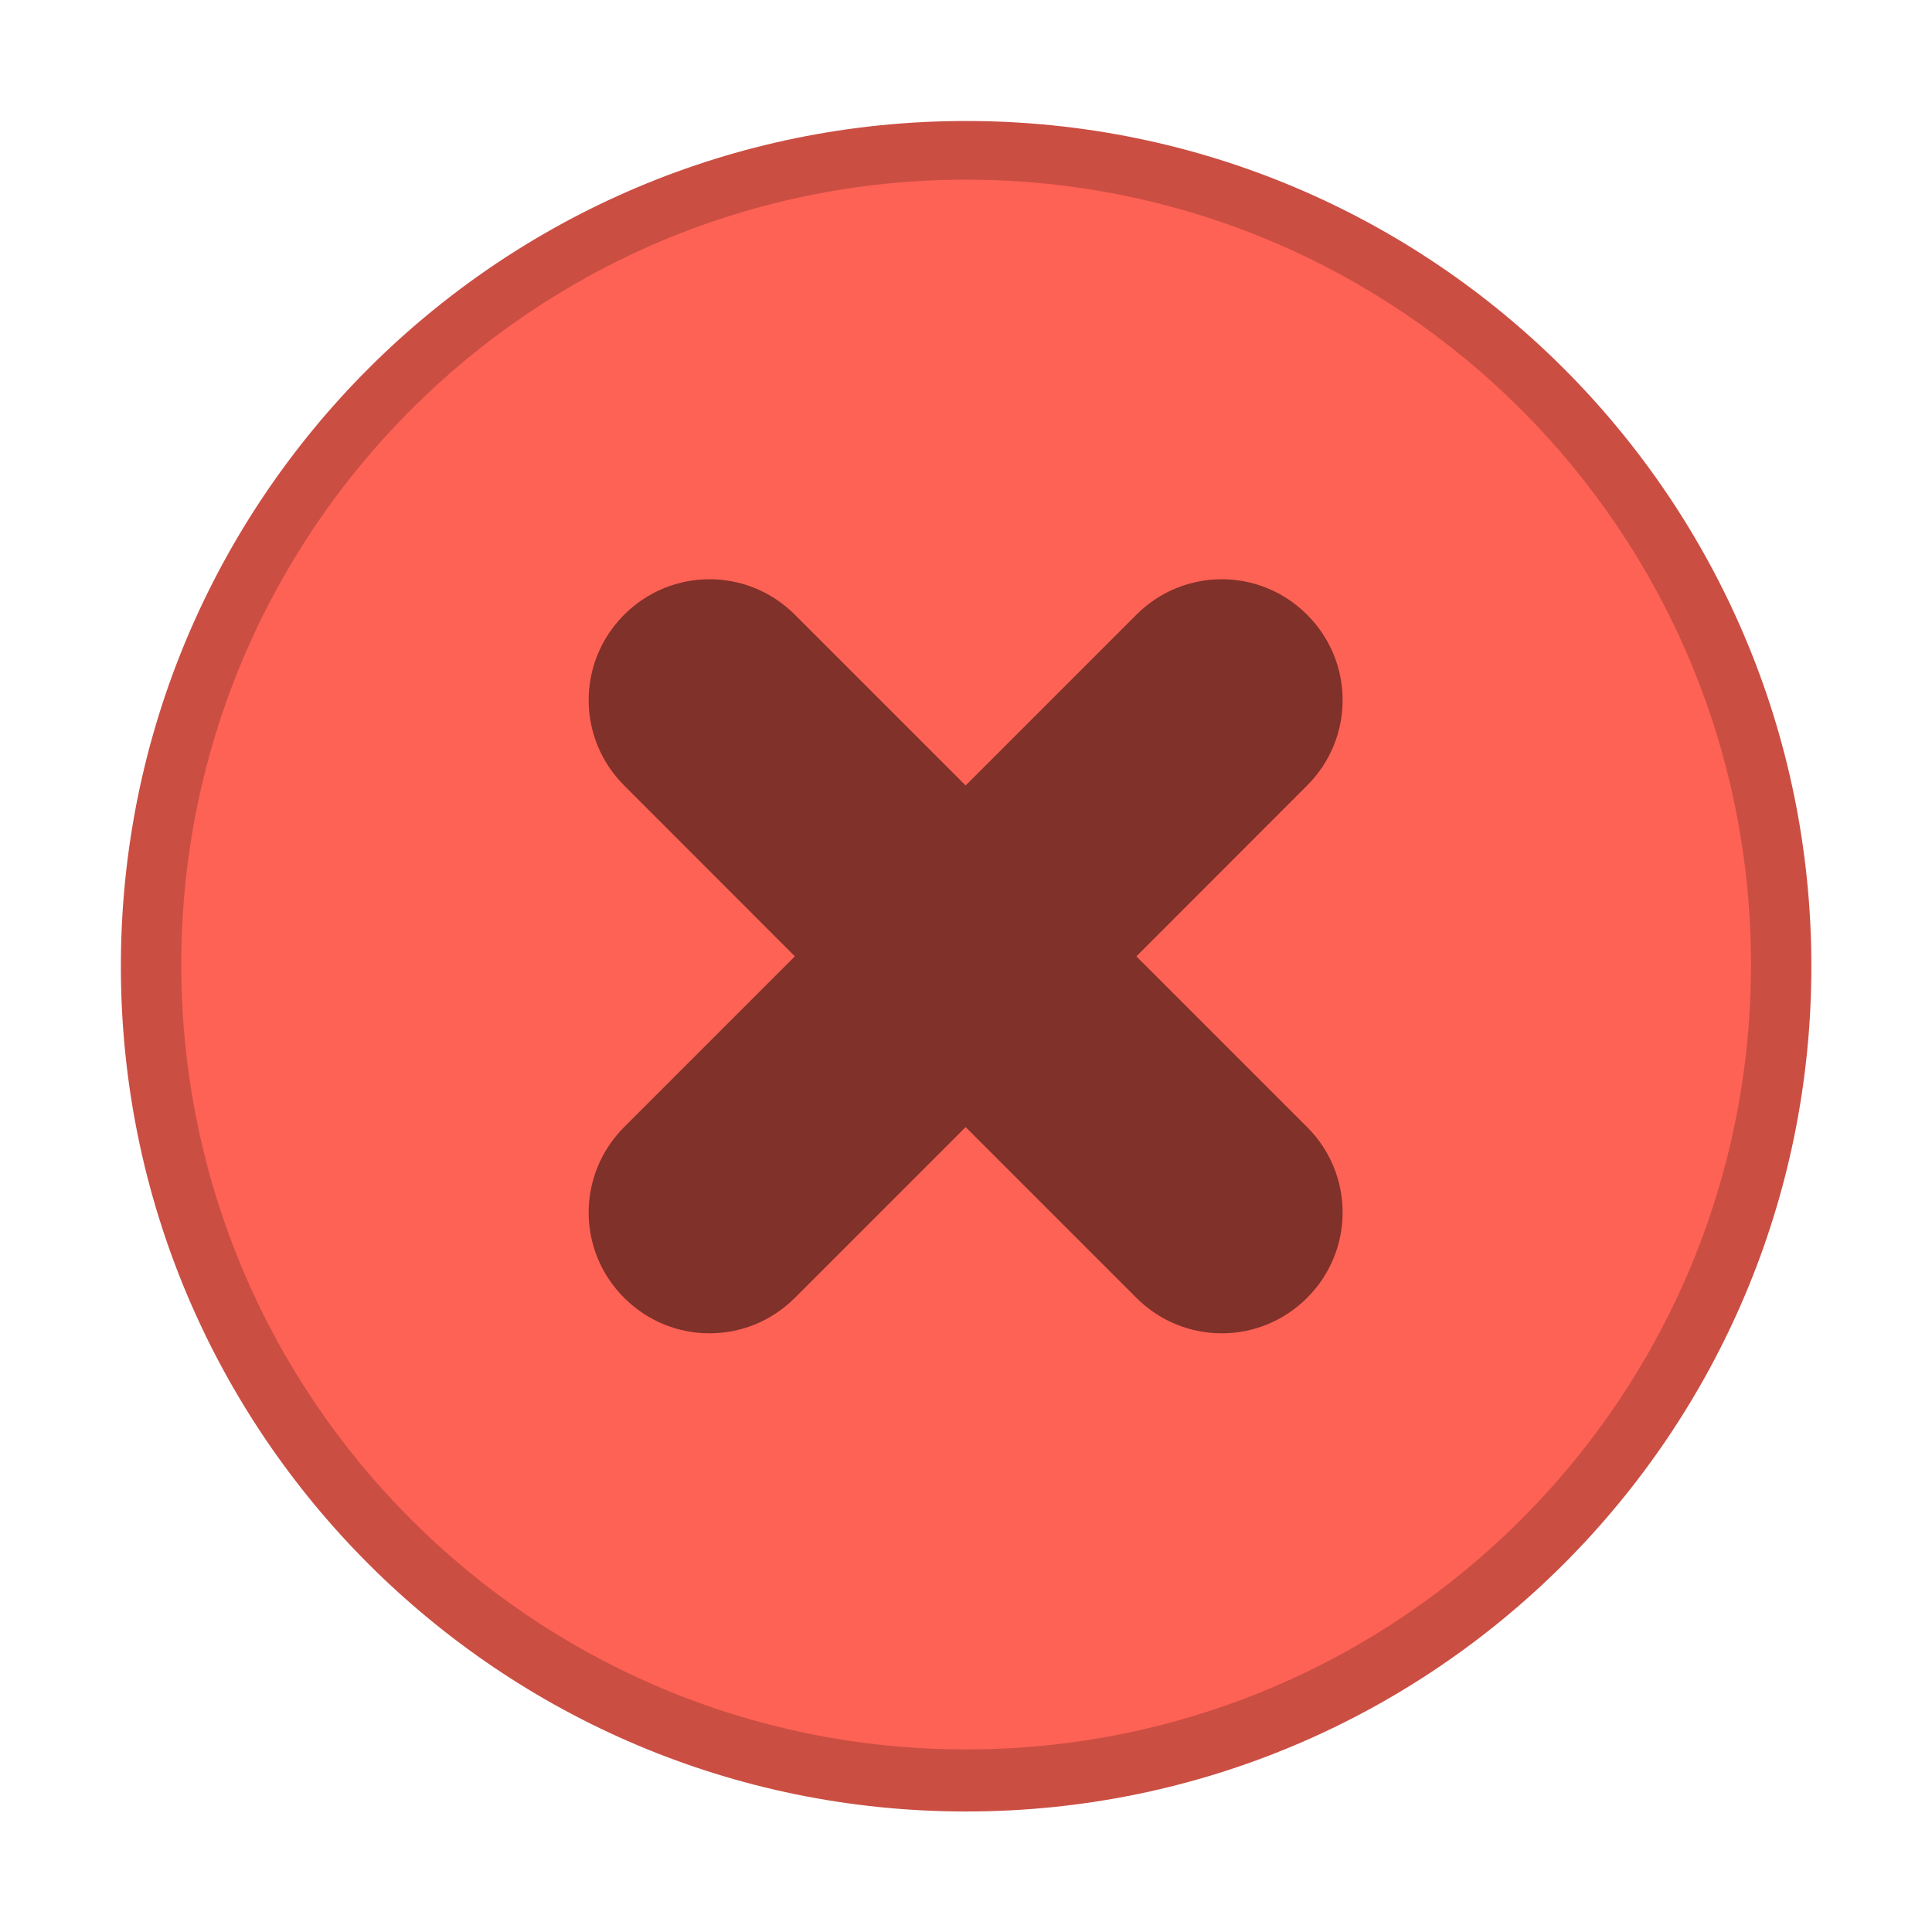
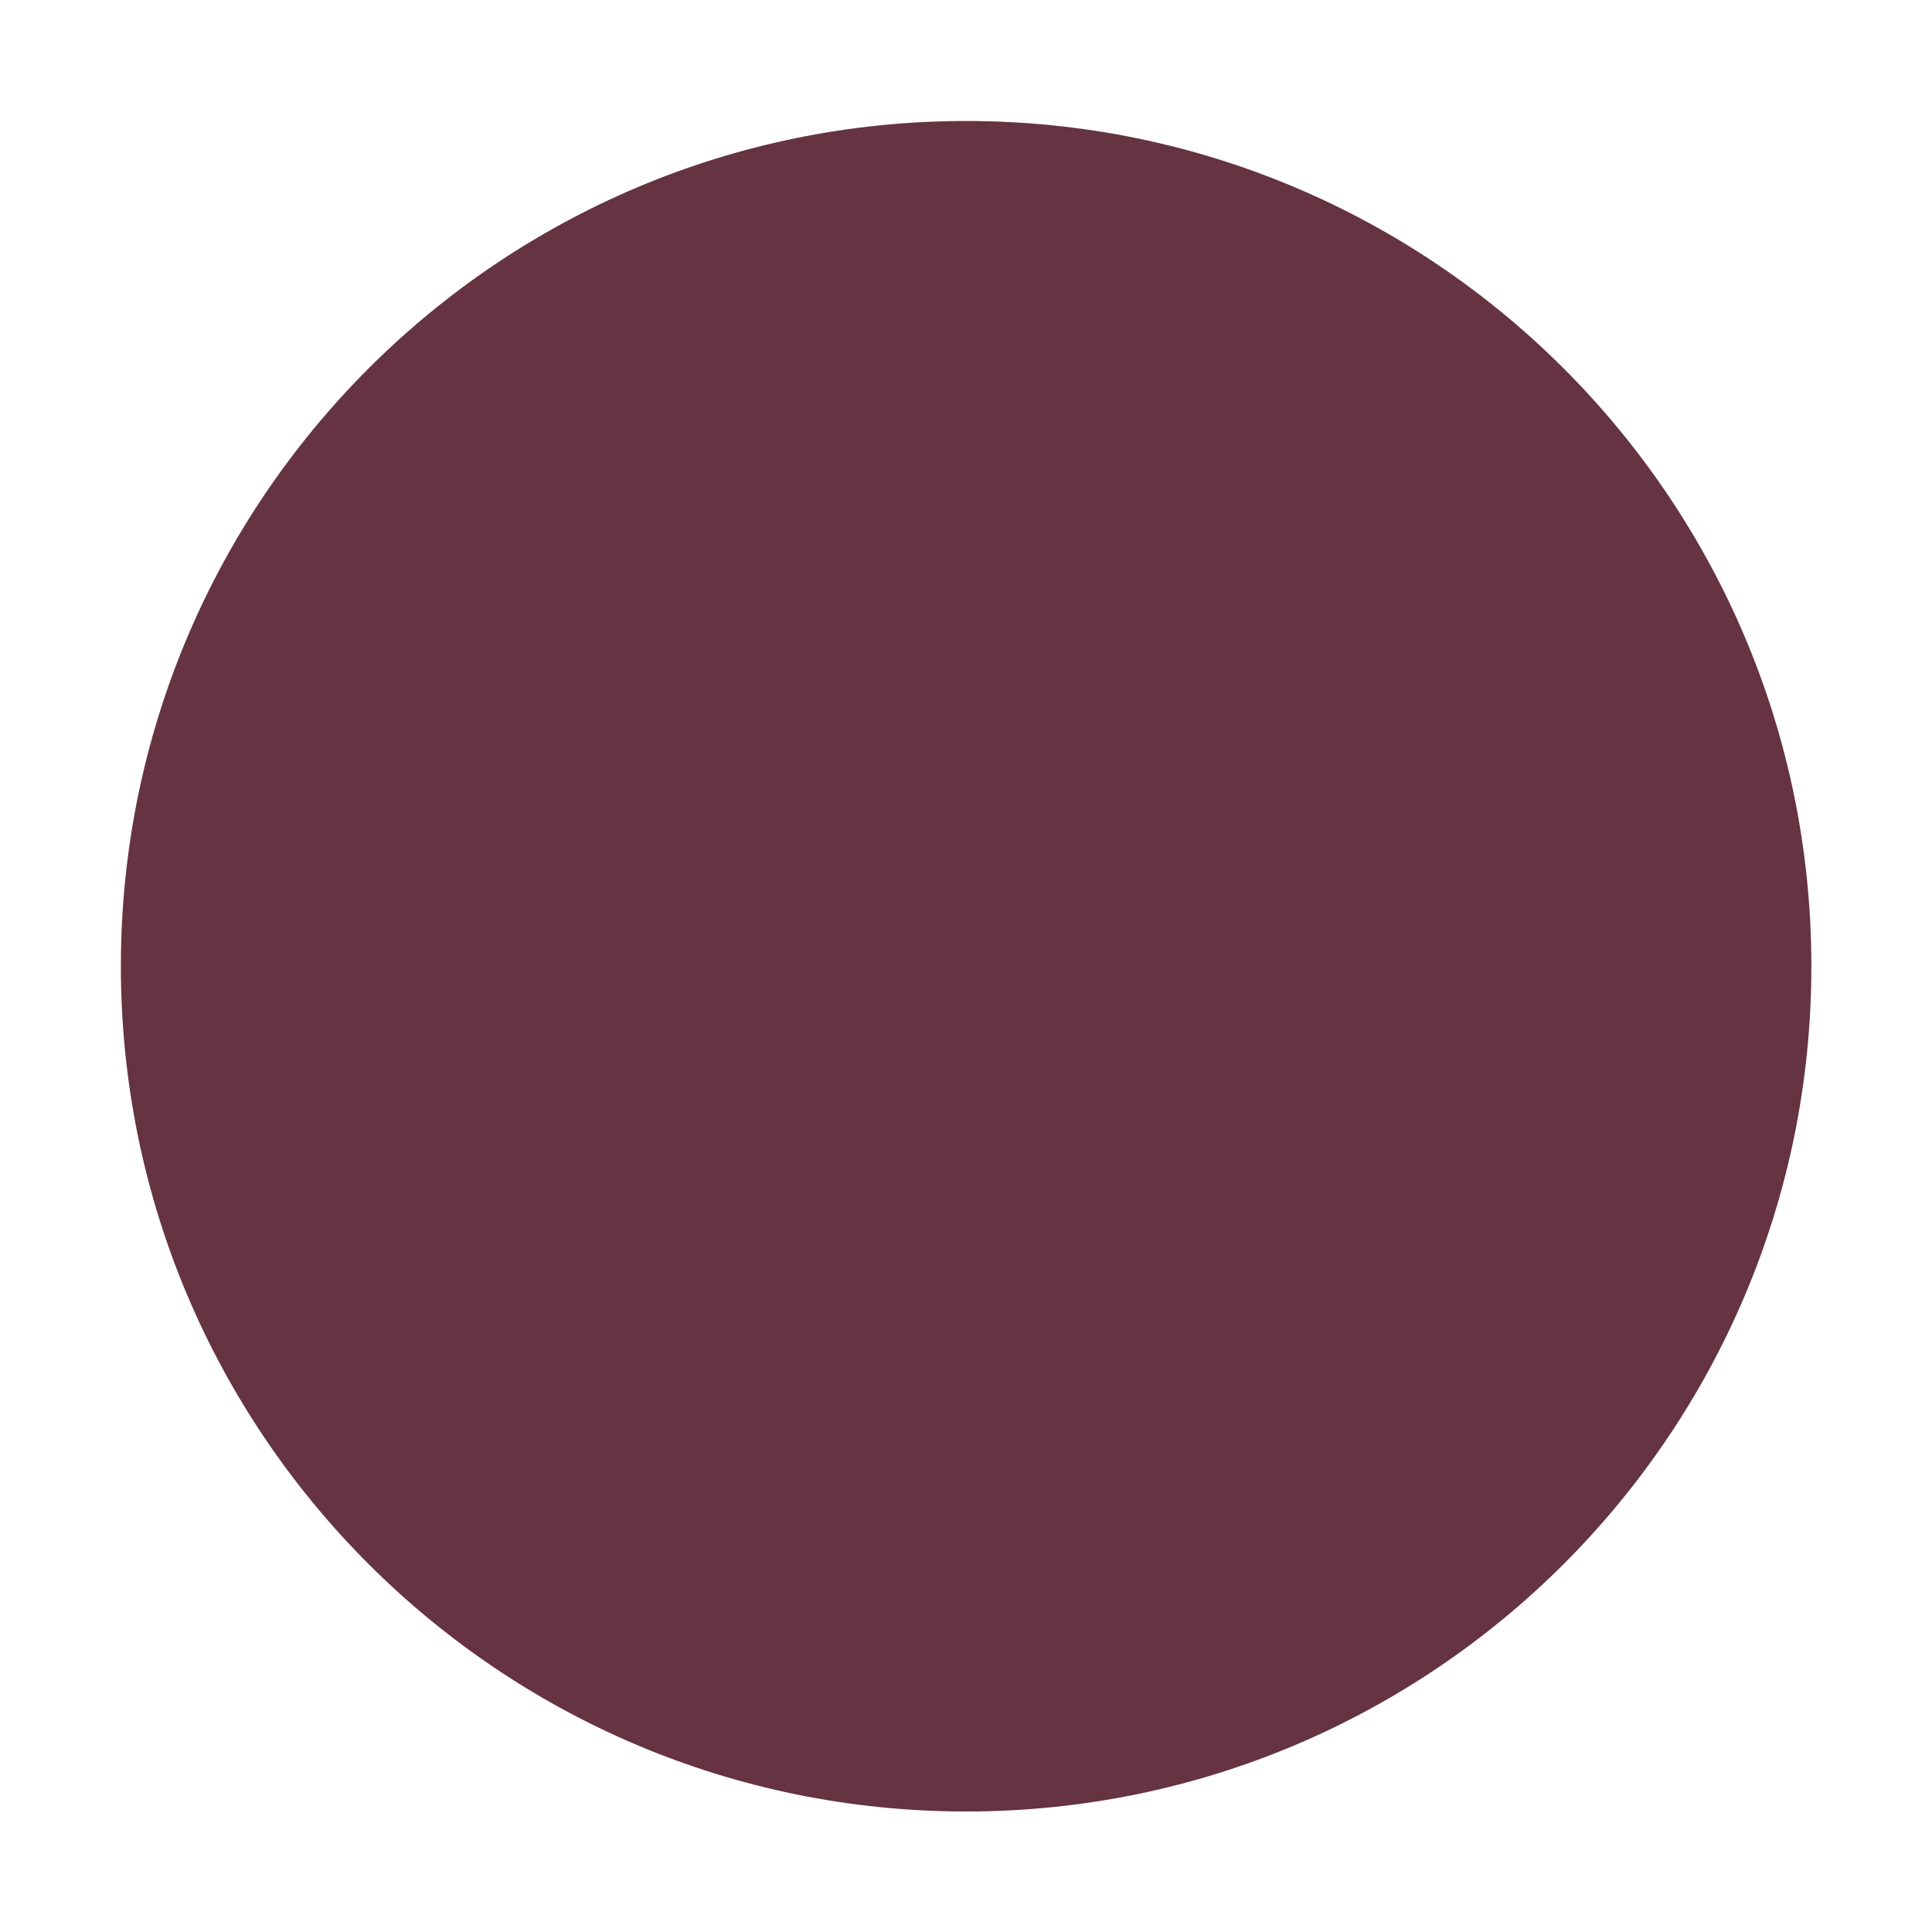
<svg xmlns="http://www.w3.org/2000/svg" width="16" height="16" version="1.1" id="svg2494">
  <defs id="defs2498" />
-   <path d="m 8.001,15.002 c 3.866,0 7,-3.134 7,-7 0,-3.866 -3.134,-7 -7,-7 -3.866,0 -7,3.134 -7,7 0,3.866 3.134,7 7,7" fill="#cb4e43" id="path2480" />
-   <path d="m 8.001,14.488 c 3.59,0 6.5,-2.91 6.5,-6.5 0,-3.59 -2.91,-6.5 -6.5,-6.5 -3.59,0 -6.5,2.91 -6.5,6.5 0,3.59 2.91,6.5 6.5,6.5" fill="#fe6254" id="path2482" />
-   <path d="m 5.169,5.091 c -0.392,0.392 -0.392,1.022 0,1.414 L 6.583,7.92 5.169,9.334 c -0.392,0.392 -0.392,1.023 0,1.414 0.392,0.392 1.022,0.392 1.414,0 L 7.997,9.334 9.411,10.748 c 0.392,0.392 1.022,0.392 1.414,0 0.392,-0.392 0.392,-1.022 0,-1.414 L 9.411,7.92 10.825,6.505 c 0.392,-0.392 0.392,-1.022 0,-1.414 -0.392,-0.392 -1.022,-0.392 -1.414,0 L 7.997,6.505 6.583,5.091 c -0.392,-0.392 -1.022,-0.392 -1.414,0 z" opacity="0.5" id="path2490" />
+   <path d="m 8.001,15.002 c 3.866,0 7,-3.134 7,-7 0,-3.866 -3.134,-7 -7,-7 -3.866,0 -7,3.134 -7,7 0,3.866 3.134,7 7,7" fill="#653341" id="path2480" />
</svg>
